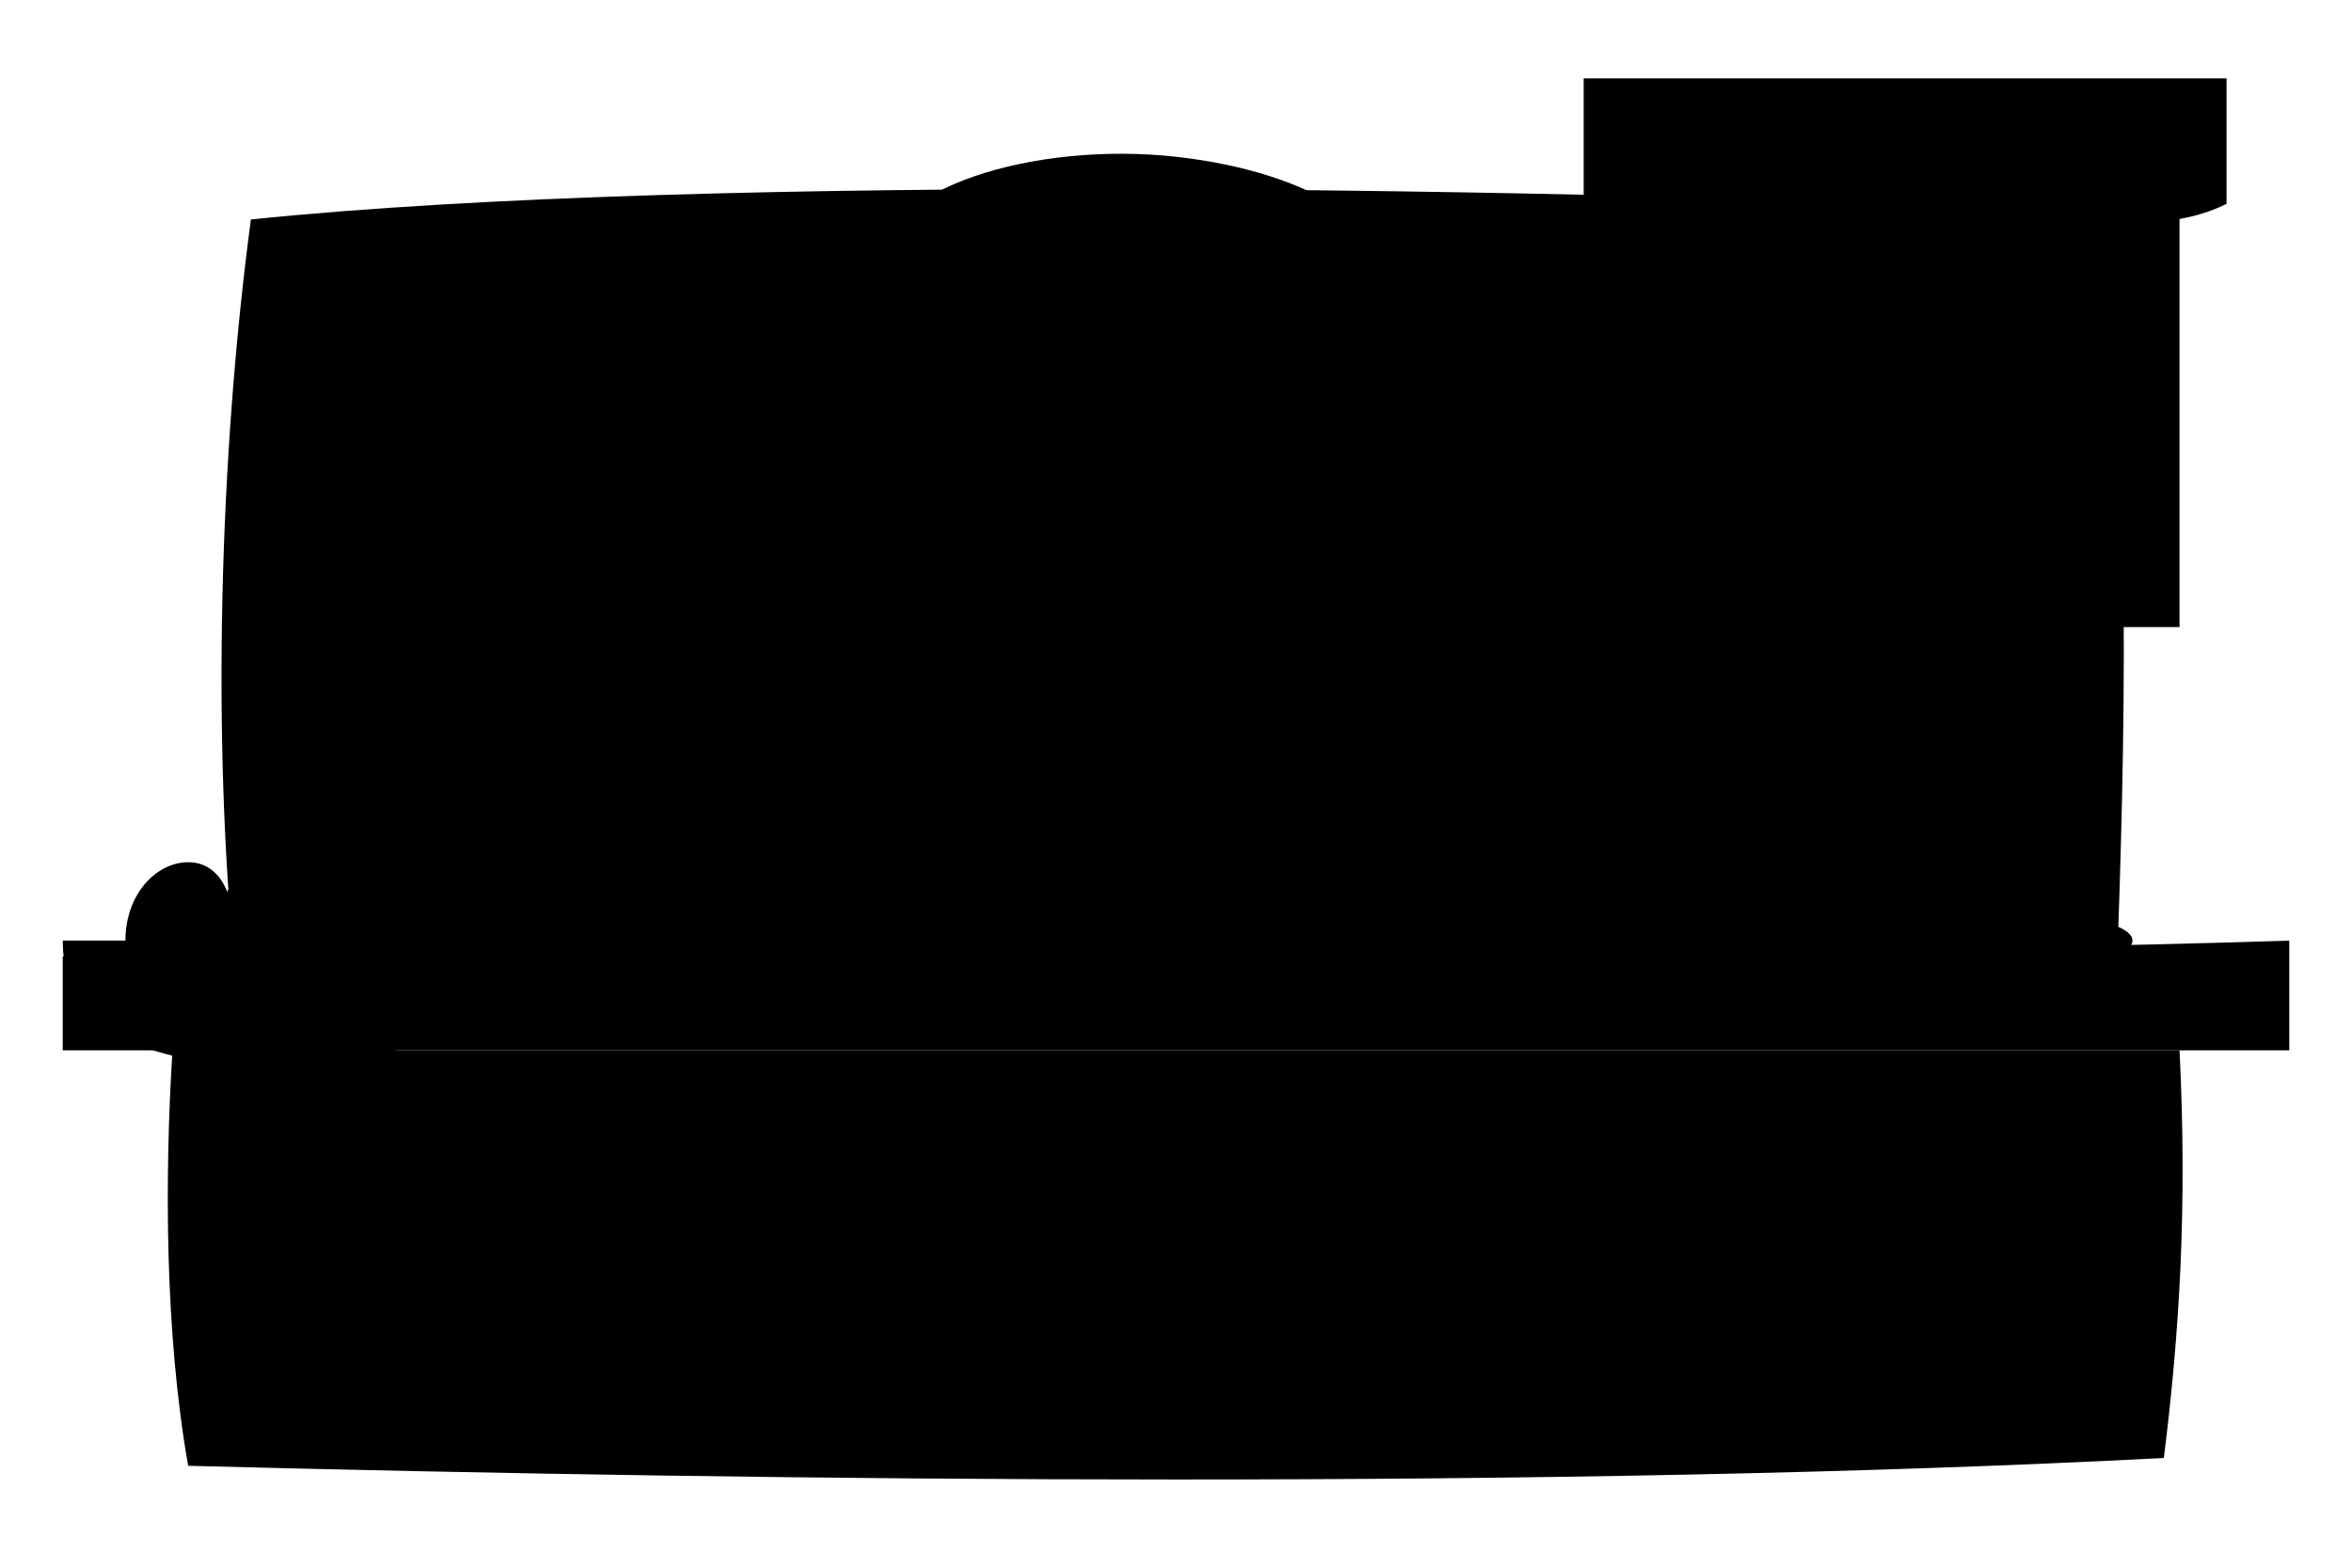
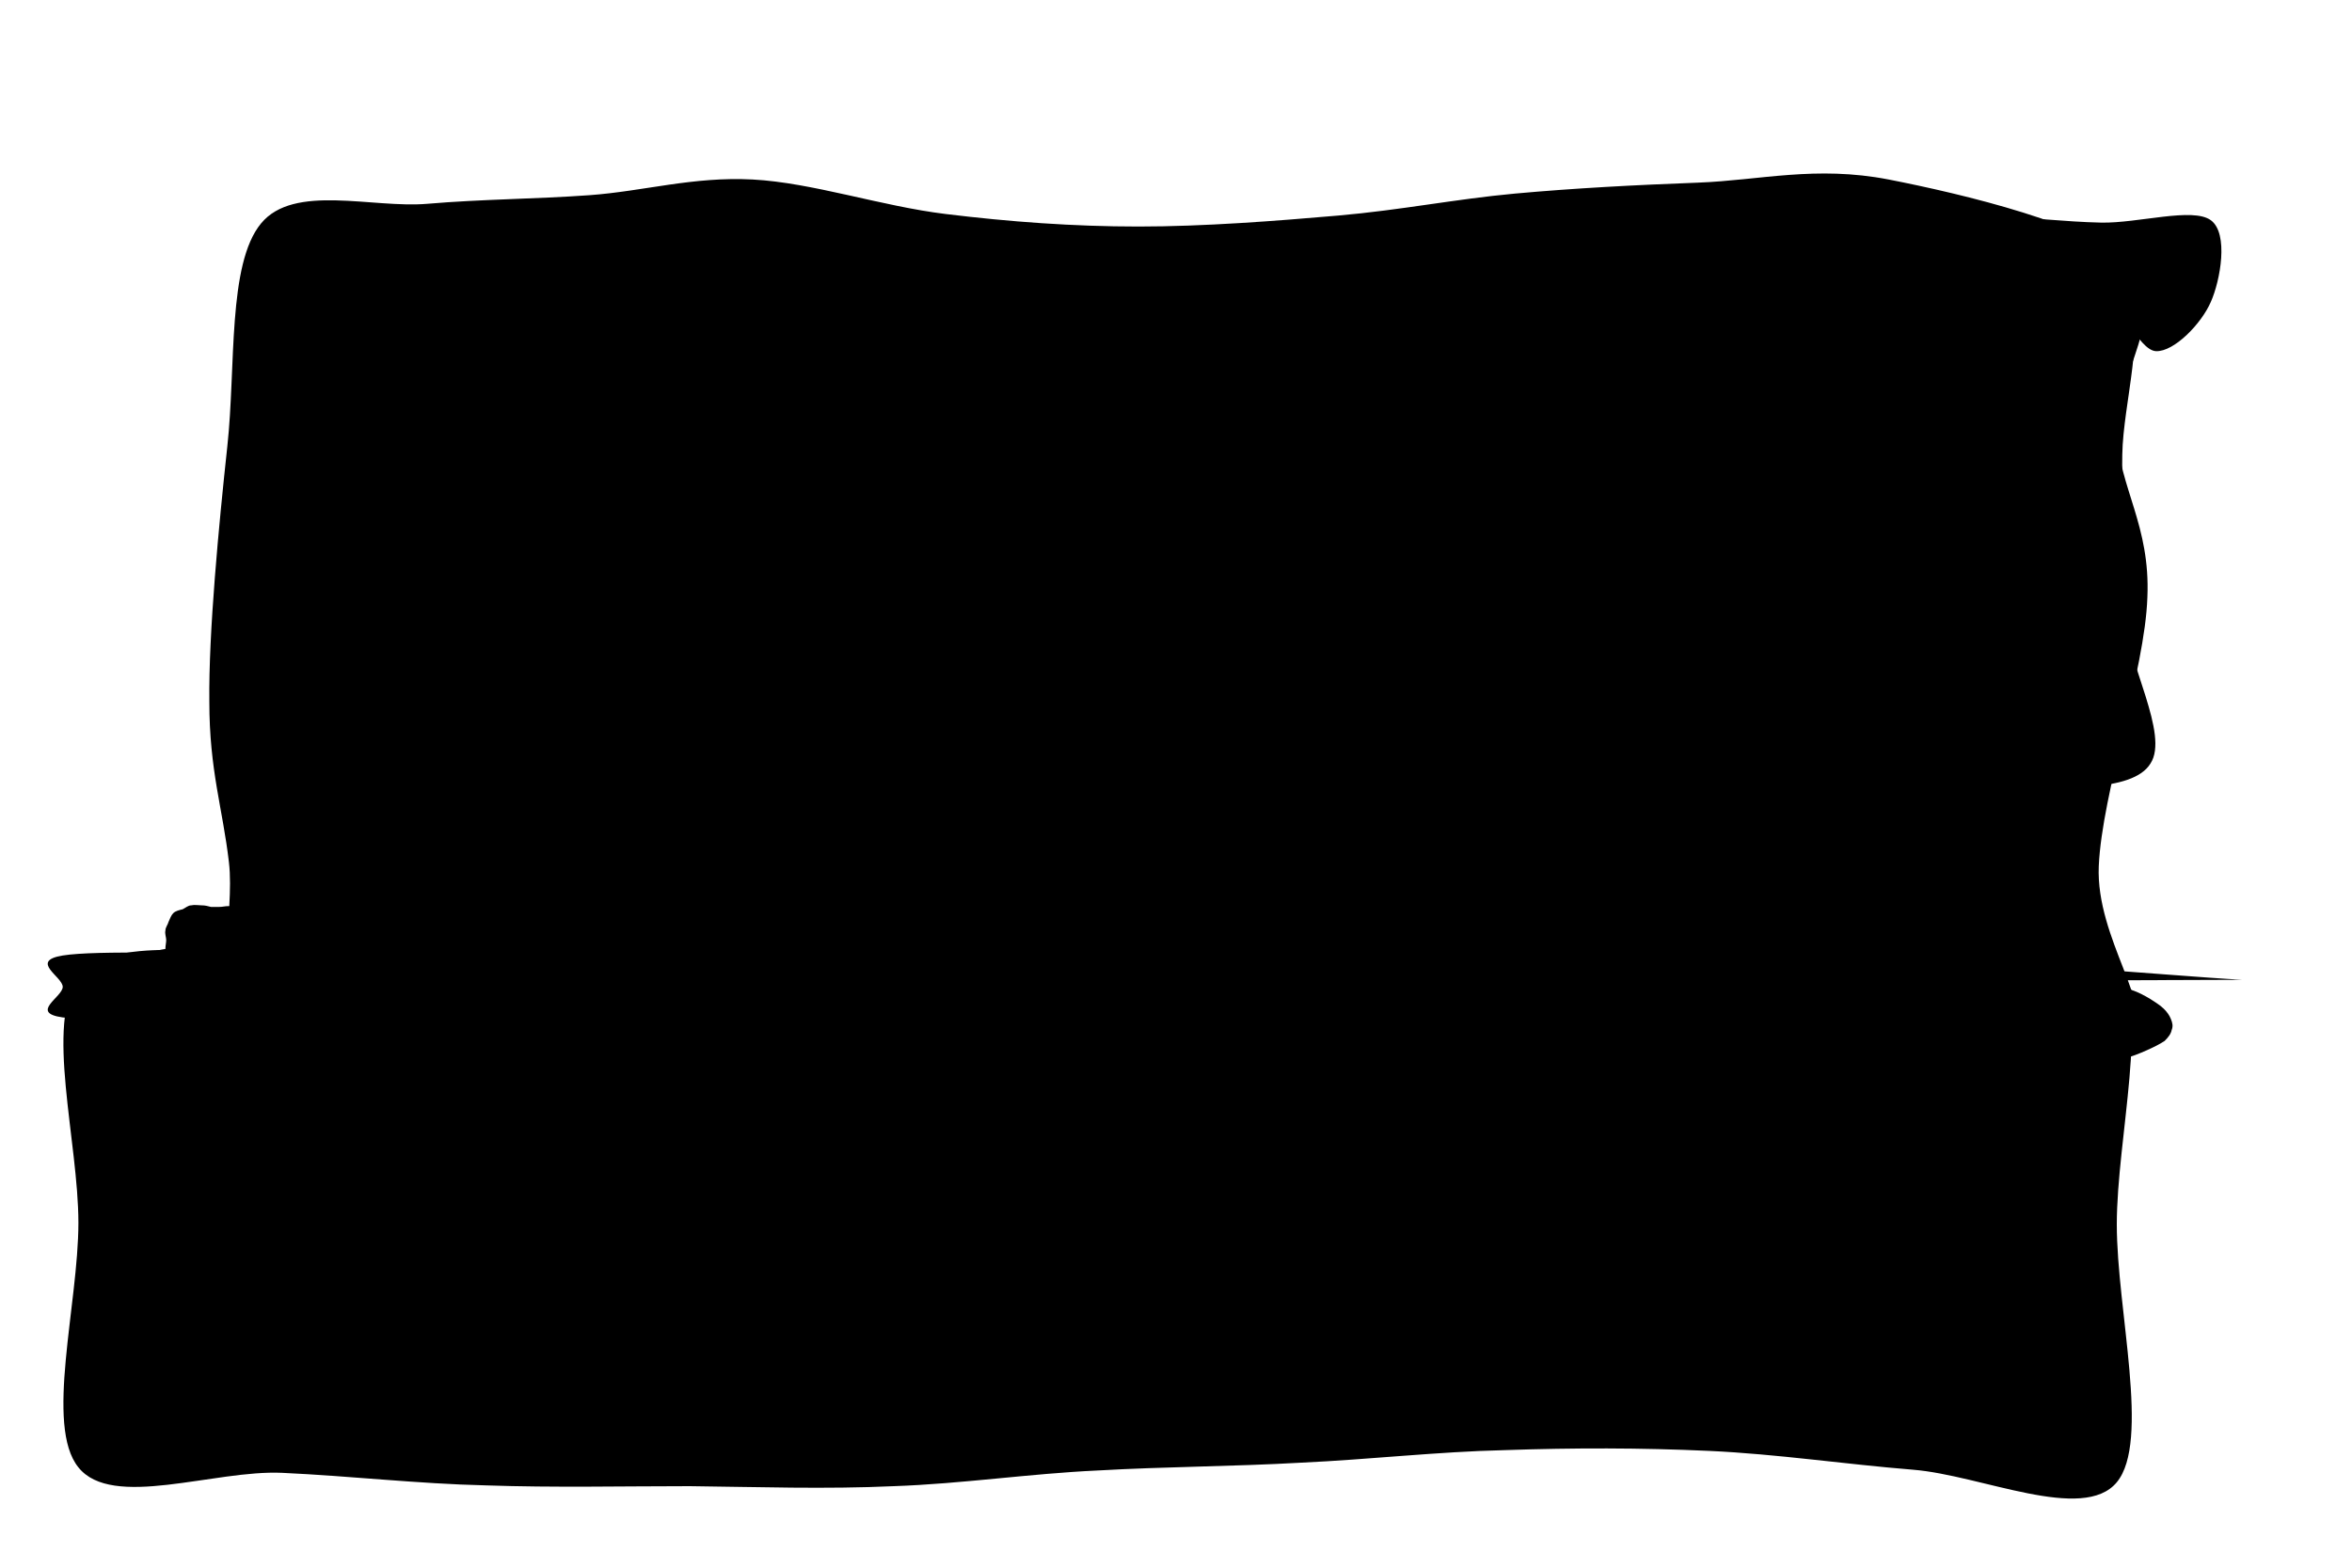
<svg xmlns="http://www.w3.org/2000/svg" viewBox="0 0 300 200">
  <g id="fill">
-     <path d="M32 28 C90 22 200 24 268 27 C272 60 271 96 270 124 L30 124 C27 94 28 58 32 28 Z" data-color="washCool" data-material="felt" />
-     <path d="M208 16 L278 16 L278 80 L208 80 Z" data-color="paper" data-material="cardstock" />
-     <path d="M214 22 L272 22 L272 74 L214 74 Z" data-color="washCool" data-material="cellophane" />
-     <path d="M202 10 L284 10 L284 26 C272 32 258 24 243 30 C228 24 214 32 202 26 Z" data-color="accentWarm" data-material="cotton" data-pattern="gingham" data-pattern-color="paper" />
-     <path d="M8 122 C100 119 200 123 292 120 L292 134 L8 134 Z" data-color="pencil" data-material="cardstock" />
-     <path d="M22 134 L278 134 C279 154 278 170 276 186 C200 190 100 189 24 187 C21 170 21 150 22 134 Z" data-color="washGreen" data-material="felt" />
-     <path d="M112 106 L204 106 L204 122 L112 122 Z" data-color="inkSoft" data-material="felt" />
-     <path d="M120 98 C120 92 180 92 180 98 C180 106 162 110 150 110 C138 110 120 106 120 98 Z" data-color="ink" data-material="felt" />
-     <path d="M178 97 L216 90 L218 96 L180 103 Z" data-color="ink" data-material="felt" />
-     <path d="M142 95 L154 94 L155 99 L143 100 Z" data-color="paper" data-material="felt" />
-     <path d="M112 34 C112 24 132 18 150 20 C168 22 180 30 178 40 C176 48 156 52 142 50 C124 48 112 44 112 34 Z" data-color="washWarm" data-material="felt" />
-     <path d="M134 31 C138 29 144 30 144 34 C142 37 136 37 134 34 Z" data-color="inkSoft" data-material="felt" />
-     <path d="M156 37 C159 35 164 36 163 39 C161 41 157 41 156 39 Z" data-color="inkSoft" data-material="felt" />
-     <path d="M218 120 C218 114 272 114 272 120 C272 126 218 126 218 120 Z" data-color="paper" data-material="cardstock" />
-     <path d="M226 115 C226 111 264 111 264 115 C264 118 226 118 226 115 Z" data-color="washWarm" data-material="felt" />
-     <path d="M228 110 C228 106 262 106 262 110 C262 113 228 113 228 110 Z" data-color="washWarm" data-material="felt" />
-     <path d="M230 105 C230 101 260 101 260 105 C260 108 230 108 230 105 Z" data-color="washWarm" data-material="felt" />
-     <path d="M8 120 L62 120 C62 132 50 136 35 136 C20 136 8 132 8 120 Z" data-color="paper" data-material="cardstock" />
-     <path d="M16 120 C16 114 20 110 24 110 C28 110 30 114 30 120 Z" data-color="accentWarm" data-material="felt" />
-     <path d="M28 120 C28 112 32 108 36 108 C40 108 44 112 44 120 Z" data-color="accentWarm" data-material="felt" />
-     <path d="M42 120 C42 114 46 110 50 110 C54 110 56 114 56 120 Z" data-color="accentWarm" data-material="felt" />
-     <path d="M32 108 L36 102 L40 108 Z" data-color="washGreen" data-material="felt" />
+     <path d="M33.3 28.5 C37.5 23.4 47.5 26.6 54.5 26 C61.5 25.4 68.3 25.4 75.2 24.9 C82.1 24.4 88.4 22.5 96 22.9 C103.6 23.3 112.4 26.3 120.6 27.3 C128.8 28.3 136.9 28.9 145.2 28.9 C153.6 28.9 162.6 28.2 170.7 27.5 C178.7 26.8 185.6 25.4 193.2 24.7 C200.9 24 208.6 23.6 216.6 23.3 C224.5 23 231.6 21.1 240.9 22.9 C250.1 24.7 267.2 28.7 272.1 34 C276.9 39.4 269.7 48.2 270 55.2 C270.3 62.2 274.3 67 273.9 76.2 C273.6 85.5 268.1 101.2 267.7 110.5 C267.3 119.8 275.1 128.8 271.7 131.9 C268.4 135 255.7 128.9 247.6 129 C239.5 129.2 231.4 132.6 223.2 132.7 C215.1 132.9 206.9 130.4 198.8 130.2 C190.6 129.9 182.4 131 174.4 131.3 C166.3 131.5 158.5 131.6 150.5 131.6 C142.5 131.7 134.3 131.5 126.4 131.3 C118.5 131.1 110.7 130.3 102.8 130.3 C94.9 130.4 87.1 131.4 79.2 131.7 C71.3 131.9 63.6 132 55.6 131.8 C47.6 131.6 35.7 134.3 31.3 130.6 C26.9 127 30 116.8 29.2 110 C28.4 103.1 26.7 98.3 26.7 89.5 C26.6 80.7 27.9 67.1 29 56.9 C30.1 46.8 29 33.7 33.3 28.5 Z" data-color="washCool" data-material="felt" />
+     <path d="M205.4 39 C208.1 35.8 216.6 40.8 222 40.8 C227.5 40.8 232.7 39.6 238 39.2 C243.3 38.8 248.5 38.7 254 38.6 C259.5 38.4 268.3 35 271.1 38.3 C273.9 41.5 270.8 51.4 270.7 58 C270.7 64.7 270.2 71.6 270.8 78.1 C271.4 84.7 276.7 93.7 274.3 97.4 C272 101.2 262.4 100.4 256.6 100.5 C250.7 100.5 244.8 97.8 239 97.9 C233.1 98.1 227.4 101.1 221.6 101.4 C215.7 101.8 206.4 103.5 203.9 99.9 C201.4 96.4 206.2 86.7 206.5 80.1 C206.9 73.4 206.1 66.9 206 60 C205.8 53.2 202.7 42.2 205.4 39 Z" data-color="paper" data-material="cardstock" />
+     <path d="M213.3 44.5 C216.3 42 224.9 47.2 230.7 47.2 C236.5 47.1 242.5 44.3 248.3 44 C254.1 43.7 262.5 42.4 265.5 45.3 C268.5 48.1 266.5 55.7 266.5 61 C266.6 66.3 265.6 71.8 265.9 77.1 C266.2 82.4 271.2 90.3 268.4 92.8 C265.6 95.4 255.4 92.4 249 92.3 C242.6 92.2 236.3 91.8 230 92.1 C223.6 92.5 214.1 96.7 210.9 94.3 C207.6 92 210.1 83.3 210.4 77.9 C210.6 72.6 211.9 67.6 212.4 62 C212.9 56.4 210.2 46.9 213.3 44.5 Z" data-color="highlight" data-material="cellophane" />
+     <path d="M198 27.5 C200.3 25.8 207.3 28.3 212 28.3 C216.7 28.4 221.3 27.7 226 27.6 C230.7 27.6 235.3 28 240 28 C244.7 28 249.3 27.6 254 27.6 C258.7 27.7 263.3 28.3 268 28.4 C272.7 28.5 279.7 26.4 282 28.1 C284.3 29.8 283.2 35.8 282 38.5 C280.8 41.3 277.3 44.9 275 44.8 C272.7 44.7 270.3 38.1 268 37.8 C265.7 37.6 263.3 42.9 261 43.1 C258.7 43.3 256.3 38.9 254 39.1 C251.7 39.3 249.3 44.3 247 44.1 C244.7 43.9 242.3 37.9 240 37.8 C237.7 37.6 235.3 43.1 233 43.3 C230.7 43.4 228.3 38.7 226 38.9 C223.7 39.1 221.3 44.3 219 44.2 C216.7 44.2 214.3 38.4 212 38.4 C209.7 38.4 207.3 44 205 44.1 C202.7 44.2 199.2 41.6 198 38.8 C196.8 36 195.7 29.3 198 27.5 Z" data-color="accentWarm" data-material="cotton" data-pattern="gingham" data-pattern-color="paper" />
+     <path d="M10 124.7 C14.3 119 27.3 122.1 36 121.5 C44.7 121 53.3 121.3 62 121.2 C70.7 121.2 79.3 120.9 88 121.1 C96.7 121.3 105.3 121.9 114 122.3 C122.7 122.7 131.3 122.9 140 123.5 C148.7 124.1 157.3 125.4 166 125.9 C174.7 126.4 183.3 126.3 192 126.4 C200.7 126.4 209.3 126.3 218 126.2 C226.7 126 235.3 126 244 125.5 C252.7 125 265.7 118.1 270 123.2 C274.3 128.4 270 145.2 270 156.2 C270 167.2 274.3 183.9 270 189.1 C265.7 194.3 252.7 188.2 244 187.5 C235.3 186.8 226.7 185.5 218 185.1 C209.3 184.7 200.7 184.7 192 185 C183.3 185.2 174.7 186.2 166 186.6 C157.3 187.1 148.7 187.1 140 187.6 C131.3 188 122.7 189.3 114 189.6 C105.3 190 96.7 189.7 88 189.6 C79.3 189.6 70.7 189.8 62 189.5 C53.3 189.3 44.7 188.3 36 187.9 C27.3 187.5 14.3 192.6 10 187.2 C5.7 181.9 10 166.4 10 156 C10 145.6 5.7 130.5 10 124.7 Z" data-color="washGreen" data-material="felt" />
+     <path d="M8 121.9 C12.3 121.2 25.3 121.7 34 121.7 C42.7 121.6 51.3 121.9 60 121.7 C68.7 121.5 77.3 121 86 120.5 C94.7 120 103.3 118.8 112 118.4 C120.7 118.1 129.3 118.5 138 118.4 C146.7 118.3 155.3 117.6 164 117.8 C172.7 118 181.3 119.1 190 119.4 C198.7 119.7 207.3 119.2 216 119.6 C224.7 119.9 233.3 121.1 242 121.5 C250.7 122 263.7 121.6 268 122.3 C272.3 123 268 124.6 268 125.8 C268 126.9 272.3 128.5 268 129.3 C263.7 130 250.7 130 242 130.2 C233.3 130.4 224.7 130.3 216 130.5 C207.3 130.7 198.7 131.3 190 131.4 C181.3 131.5 172.7 131.2 164 131 C155.3 130.8 146.7 130.5 138 130.2 C129.3 129.9 120.7 129.6 112 129.3 C103.3 129.1 94.7 128.9 86 128.7 C77.3 128.6 68.7 128.4 60 128.5 C51.3 128.6 42.7 129 34 129.2 C25.3 129.4 12.3 130.3 8 129.8 C3.7 129.2 8 127.2 8 125.9 C8 124.6 3.7 122.6 8 121.9 Z" data-color="pencil" data-material="cardstock" />
+     <path d="M199.1 124 C199.1 124.4 198.9 124.8 198.7 125.2 C198.5 125.6 198.4 126 198 126.4 C197.5 126.8 196.6 127.2 195.8 127.6 C194.9 128 194 128.4 192.6 128.8 C191.3 129.1 189.6 129.5 187.8 129.8 C186 130.1 184.1 130.5 182 130.8 C179.8 131.1 177.3 131.3 174.8 131.5 C172.2 131.7 169.5 131.8 166.7 131.9 C164 132 161.1 132.1 158.4 132.1 C155.6 132.1 152.7 132.1 150 132.1 C147.3 132 144.6 131.9 142 131.7 C139.5 131.6 137.1 131.4 134.6 131.3 C132.2 131.1 129.7 131 127.4 130.8 C125.1 130.6 122.9 130.4 120.8 130.2 C118.7 130 116.7 129.7 114.7 129.4 C112.8 129.2 110.9 128.9 109 128.6 C107.1 128.3 105 128 103.3 127.7 C101.7 127.3 100.2 126.9 98.9 126.6 C97.7 126.2 96.6 125.7 96 125.3 C95.4 124.9 95.2 124.4 95.2 124 C95.2 123.6 95.6 123.1 96.3 122.7 C97 122.3 98.2 121.9 99.3 121.5 C100.5 121.1 101.7 120.7 103.2 120.3 C104.7 120 106.4 119.6 108.3 119.3 C110.2 119 112.5 118.8 114.6 118.6 C116.7 118.3 118.6 118 120.8 117.8 C123 117.6 125.4 117.4 127.7 117.3 C130 117.1 132.3 116.9 134.7 116.8 C137.1 116.6 139.5 116.4 142.1 116.3 C144.6 116.2 147.3 116 150 116 C152.7 115.9 155.5 116 158.2 116 C161 116 163.8 116.1 166.6 116.1 C169.4 116.2 172.2 116.3 174.8 116.5 C177.4 116.7 179.8 116.9 182 117.2 C184.2 117.5 186.2 117.8 188 118.2 C189.8 118.5 191.6 118.8 193 119.2 C194.3 119.6 195.3 120 196.1 120.4 C197 120.8 197.6 121.2 198.1 121.6 C198.6 122 198.8 122.4 198.9 122.8 C199.1 123.2 199.2 123.6 199.1 124 Z" data-color="inkSoft" data-material="felt" />
+     <path d="M188.1 112.2 C190.1 110.2 196.6 108.8 201.1 108.1 C205.5 107.3 210.4 108.2 214.9 107.6 C219.3 107 224.6 104.2 228 104.3 C231.4 104.4 234.4 106.7 235.4 108.2 C236.3 109.7 236.4 112 233.7 113.4 C231 114.7 224.2 115.6 219.4 116.4 C214.6 117.3 209.7 117.8 204.7 118.4 C199.7 119 192.1 121 189.4 120 C186.6 118.9 186.2 114.1 188.1 112.2 Z" data-color="ink" data-material="felt" />
+     <path d="M193.1 114 C192.9 114.6 192.3 115.3 191.6 115.9 C191 116.5 190.1 117.1 189.2 117.6 C188.2 118.2 187.1 118.7 185.9 119.3 C184.8 119.8 183.7 120.3 182.3 120.8 C181 121.3 179.3 121.7 177.8 122.1 C176.2 122.5 174.6 123 172.9 123.4 C171.3 123.8 169.6 124.2 167.7 124.6 C165.8 124.9 163.6 125.1 161.5 125.3 C159.4 125.6 157.2 125.8 155 126 C152.7 126.2 150.4 126.4 148 126.4 C145.6 126.5 143.2 126.4 140.9 126.3 C138.5 126.2 136.1 126.1 133.9 125.9 C131.6 125.7 129.4 125.4 127.4 125 C125.4 124.7 123.6 124.2 121.9 123.8 C120.2 123.4 118.5 122.9 117 122.4 C115.6 122 114.3 121.4 113.2 120.9 C112 120.4 110.9 119.8 110.1 119.3 C109.2 118.7 108.5 118.1 107.9 117.6 C107.2 117 106.5 116.4 106.1 115.8 C105.6 115.2 105.3 114.6 105.2 114 C105 113.4 105 112.8 105.1 112.1 C105.2 111.5 105.4 110.9 105.8 110.3 C106.2 109.6 106.9 109 107.8 108.4 C108.6 107.8 109.6 107.2 111 106.7 C112.3 106.1 114 105.6 115.7 105.2 C117.4 104.7 119.3 104.3 121.3 104 C123.3 103.6 125.3 103.3 127.5 103 C129.7 102.8 132.1 102.7 134.4 102.6 C136.7 102.4 138.9 102.3 141.2 102.3 C143.5 102.3 145.8 102.3 148 102.4 C150.2 102.4 152.5 102.5 154.6 102.6 C156.8 102.7 159 102.8 161.1 103 C163.2 103.2 165.3 103.4 167.3 103.7 C169.3 103.9 171.4 104.2 173.4 104.5 C175.3 104.8 177.4 105.1 179.2 105.5 C181 105.9 182.6 106.4 184.2 106.8 C185.8 107.3 187.6 107.8 188.8 108.3 C190.1 108.9 190.9 109.5 191.6 110.1 C192.3 110.8 192.8 111.4 193.1 112.1 C193.3 112.7 193.4 113.4 193.1 114 Z" data-color="inkSoft" data-material="felt" />
+     <path d="M187.2 115 C187.2 115.5 186.8 115.9 186.4 116.4 C185.9 116.8 185.3 117.2 184.5 117.7 C183.7 118.1 182.7 118.5 181.6 118.8 C180.5 119.2 179.3 119.6 178.1 119.9 C176.8 120.2 175.4 120.5 174 120.8 C172.6 121.1 171.1 121.4 169.6 121.6 C168 121.9 166.4 122.1 164.7 122.4 C163.1 122.6 161.4 122.8 159.5 122.9 C157.7 123.1 155.8 123.2 153.9 123.3 C152 123.4 150 123.6 148 123.6 C146 123.7 143.9 123.7 141.9 123.6 C139.9 123.6 137.8 123.5 135.8 123.4 C133.8 123.3 131.8 123.1 130 122.9 C128.2 122.7 126.4 122.4 124.9 122.1 C123.4 121.8 122 121.4 120.8 121.1 C119.5 120.7 118.3 120.4 117.3 120 C116.3 119.6 115.6 119.2 114.9 118.8 C114.2 118.4 113.6 118 113 117.5 C112.5 117.1 112.1 116.7 111.8 116.3 C111.5 115.9 111.4 115.4 111.3 115 C111.2 114.6 111.1 114.1 111.3 113.7 C111.4 113.3 111.7 112.8 112.2 112.4 C112.6 112 113.2 111.5 113.9 111.1 C114.6 110.7 115.3 110.2 116.4 109.9 C117.4 109.5 118.9 109.1 120.3 108.8 C121.7 108.5 123.1 108.1 124.8 107.9 C126.5 107.6 128.4 107.4 130.2 107.2 C132.1 107 134 106.8 135.9 106.7 C137.9 106.6 140 106.5 142 106.5 C144 106.5 146 106.6 148 106.7 C150 106.7 151.8 106.8 153.7 106.9 C155.6 107 157.5 107.1 159.3 107.2 C161.2 107.3 162.9 107.5 164.6 107.7 C166.3 107.9 168.1 108.1 169.8 108.3 C171.4 108.5 173.2 108.8 174.6 109 C176.1 109.3 177.4 109.7 178.7 110 C180.1 110.3 181.5 110.7 182.6 111.1 C183.8 111.4 184.7 111.9 185.4 112.3 C186.1 112.7 186.5 113.2 186.8 113.6 C187.2 114.1 187.3 114.5 187.2 115 Z" data-color="ink" data-material="felt" />
+     <path d="M67.6 128 C67.4 128.5 67.1 128.9 66.7 129.4 C66.3 129.8 65.8 130.2 65.2 130.6 C64.7 131 63.9 131.4 63.2 131.8 C62.6 132.2 62.1 132.6 61.4 133 C60.7 133.4 60.1 133.8 59.3 134.2 C58.4 134.6 57.5 134.9 56.4 135.3 C55.4 135.6 54.2 135.9 53 136.2 C51.8 136.5 50.5 136.8 49.1 137 C47.7 137.2 46.2 137.4 44.7 137.5 C43.2 137.6 41.5 137.6 40 137.5 C38.5 137.5 36.9 137.5 35.4 137.3 C33.9 137.2 32.5 136.9 31.2 136.7 C29.9 136.5 28.5 136.3 27.3 136 C26.2 135.7 25.2 135.3 24.1 135 C23.1 134.7 22 134.4 21.1 134.1 C20.2 133.7 19.5 133.3 18.7 133 C17.9 132.6 17.2 132.2 16.4 131.9 C15.6 131.5 14.8 131.1 14.1 130.7 C13.5 130.3 12.8 129.9 12.4 129.4 C11.9 129 11.7 128.5 11.4 128 C11.2 127.5 10.8 127 10.9 126.5 C11 126 11.5 125.5 12 125.1 C12.5 124.6 13.1 124.1 13.8 123.7 C14.6 123.3 15.5 122.9 16.4 122.5 C17.3 122.1 18.3 121.7 19.5 121.4 C20.6 121.1 22.1 120.9 23.4 120.7 C24.8 120.5 26.2 120.3 27.6 120.2 C29 120 30.4 120 31.8 119.9 C33.2 119.8 34.5 119.7 35.9 119.6 C37.2 119.5 38.6 119.5 40 119.4 C41.4 119.4 42.8 119.5 44.2 119.5 C45.6 119.6 47 119.6 48.4 119.7 C49.9 119.7 51.5 119.7 52.9 119.9 C54.3 120 55.7 120.2 57 120.5 C58.3 120.7 59.7 121 60.9 121.3 C62.1 121.6 63.1 122 64 122.4 C64.9 122.8 65.7 123.2 66.3 123.7 C66.8 124.2 67.1 124.7 67.4 125.1 C67.6 125.6 67.7 126.1 67.8 126.6 C67.8 127.1 67.8 127.5 67.6 128 Z" data-color="paper" data-material="cardstock" />
+     <path d="M34.7 122 C34.7 122.3 34.7 122.6 34.7 123 C34.8 123.3 34.9 123.7 34.9 124.1 C34.9 124.5 34.8 124.8 34.8 125.2 C34.7 125.6 34.7 126 34.5 126.4 C34.4 126.8 34.2 127.2 33.9 127.5 C33.6 127.8 33.2 128.1 32.8 128.2 C32.5 128.4 32 128.5 31.6 128.5 C31.1 128.5 30.6 128.4 30.2 128.4 C29.8 128.4 29.5 128.4 29.1 128.4 C28.7 128.4 28.4 128.3 28 128.3 C27.6 128.3 27.3 128.3 26.9 128.3 C26.6 128.3 26.2 128.3 25.8 128.4 C25.4 128.4 24.9 128.4 24.5 128.4 C24.1 128.4 23.6 128.3 23.2 128.1 C22.8 128 22.5 127.7 22.1 127.5 C21.8 127.2 21.5 126.9 21.4 126.5 C21.2 126.1 21.2 125.7 21.1 125.3 C21.1 124.9 21.1 124.5 21.2 124.1 C21.2 123.7 21.3 123.3 21.3 123 C21.3 122.7 21.2 122.3 21.1 122 C21.1 121.7 21.1 121.3 21.1 121 C21.1 120.6 21.2 120.3 21.2 119.9 C21.2 119.6 21 119.1 21.1 118.7 C21.1 118.3 21.4 118 21.5 117.6 C21.7 117.2 21.8 116.8 22.1 116.5 C22.4 116.2 22.9 116.1 23.3 116 C23.7 115.8 24 115.5 24.4 115.5 C24.8 115.4 25.3 115.5 25.7 115.5 C26.2 115.5 26.5 115.6 26.9 115.7 C27.3 115.7 27.6 115.7 28 115.7 C28.4 115.7 28.7 115.6 29.1 115.6 C29.5 115.6 29.8 115.6 30.2 115.6 C30.6 115.6 31 115.6 31.5 115.7 C31.9 115.7 32.3 115.8 32.7 116 C33.1 116.1 33.6 116.3 33.9 116.5 C34.2 116.8 34.3 117.2 34.5 117.6 C34.7 118 34.9 118.3 35 118.7 C35 119.1 34.9 119.5 34.8 119.9 C34.8 120.3 34.7 120.7 34.7 121 C34.7 121.4 34.7 121.7 34.7 122 Z" data-color="accentWarm" data-material="felt" />
+     <path d="M48.7 119 C48.7 119.4 48.7 119.9 48.5 120.3 C48.4 120.7 48 121 47.8 121.4 C47.5 121.7 47.2 122 46.9 122.3 C46.6 122.6 46.4 122.9 46.1 123.1 C45.7 123.4 45.3 123.5 45 123.7 C44.8 124 44.6 124.3 44.3 124.6 C44.1 124.9 43.8 125.2 43.5 125.5 C43.2 125.7 42.9 126 42.5 126.2 C42.1 126.5 41.7 126.7 41.3 126.9 C40.9 127 40.4 127.1 40 127.1 C39.6 127.1 39.1 127 38.7 126.9 C38.2 126.8 37.8 126.7 37.4 126.5 C37 126.3 36.7 125.8 36.5 125.5 C36.2 125.2 35.9 124.9 35.7 124.6 C35.4 124.3 35.2 124 34.9 123.8 C34.6 123.5 34.3 123.3 34 123.1 C33.7 122.8 33.5 122.5 33.2 122.2 C32.9 121.9 32.6 121.7 32.3 121.3 C32 121 31.6 120.7 31.4 120.3 C31.2 119.9 31.2 119.4 31.2 119 C31.2 118.6 31.3 118.1 31.5 117.7 C31.7 117.3 32 117 32.2 116.6 C32.5 116.3 32.7 115.9 33 115.7 C33.3 115.4 33.8 115.2 34.1 115 C34.4 114.8 34.7 114.5 34.9 114.2 C35.2 114 35.4 113.6 35.6 113.4 C35.9 113.1 36.2 112.8 36.5 112.5 C36.8 112.2 37.1 111.8 37.4 111.6 C37.8 111.3 38.2 111.1 38.6 111 C39.1 110.8 39.5 110.8 40 110.8 C40.5 110.8 40.9 110.8 41.4 111 C41.8 111.1 42.2 111.3 42.6 111.5 C43 111.7 43.3 112 43.6 112.4 C43.9 112.7 44 113.2 44.3 113.5 C44.5 113.8 44.8 114 45.1 114.2 C45.4 114.4 45.7 114.7 46 114.9 C46.3 115.2 46.7 115.4 47 115.7 C47.3 116 47.6 116.3 47.9 116.6 C48.2 116.9 48.5 117.3 48.6 117.7 C48.7 118.1 48.7 118.6 48.7 119 Z" data-color="accentWarm" data-material="felt" />
+     <path d="M58.9 122 C59 122.3 59.1 122.7 59.2 123.1 C59.3 123.4 59.3 123.8 59.3 124.2 C59.3 124.6 59.4 125.1 59.3 125.5 C59.2 125.9 59 126.3 58.8 126.6 C58.5 126.9 58.2 127.2 57.8 127.4 C57.4 127.6 57 127.7 56.5 127.8 C56.1 128 55.8 128.1 55.4 128.1 C55 128.2 54.5 128.1 54.1 128.2 C53.8 128.2 53.4 128.2 53.1 128.3 C52.7 128.3 52.4 128.5 52 128.5 C51.6 128.6 51.3 128.5 50.9 128.6 C50.5 128.6 50 128.9 49.6 128.9 C49.2 128.9 48.8 128.7 48.4 128.6 C48 128.5 47.4 128.5 47.1 128.3 C46.8 128.1 46.5 127.6 46.3 127.3 C46.1 127 45.9 126.6 45.7 126.3 C45.6 125.9 45.5 125.5 45.4 125.1 C45.4 124.7 45.5 124.3 45.4 124 C45.4 123.6 45.3 123.3 45.2 123 C45.2 122.7 45.1 122.3 45 122 C45 121.7 44.8 121.3 44.8 120.9 C44.7 120.6 44.7 120.2 44.7 119.8 C44.7 119.4 44.6 118.9 44.7 118.5 C44.8 118.1 45.1 117.8 45.4 117.5 C45.6 117.2 45.9 116.8 46.2 116.6 C46.5 116.4 47 116.2 47.4 116.1 C47.8 116 48.2 115.9 48.7 115.9 C49.1 115.8 49.5 116 49.9 116 C50.3 115.9 50.6 115.8 50.9 115.8 C51.3 115.7 51.6 115.7 52 115.7 C52.4 115.6 52.7 115.5 53.1 115.4 C53.5 115.3 53.9 115.2 54.4 115.2 C54.8 115.2 55.2 115.2 55.7 115.3 C56.1 115.4 56.6 115.4 56.9 115.7 C57.3 115.9 57.5 116.3 57.7 116.7 C57.9 117 58.1 117.4 58.2 117.8 C58.3 118.2 58.3 118.6 58.4 119 C58.4 119.3 58.5 119.7 58.5 120 C58.5 120.4 58.6 120.7 58.6 121 C58.7 121.4 58.8 121.7 58.9 122 Z" data-color="accentWarm" data-material="felt" />
+     <path d="M38 111 C38.3 109.5 42.3 105.8 44 106 C45.7 106.2 48.3 110.5 48 112 C47.7 113.5 43.7 115.2 42 115 C40.3 114.8 37.7 112.5 38 111 Z" data-color="washGreen" data-material="felt" />
+     <path d="M276.9 130 C277.1 130.5 277.2 130.9 277 131.4 C276.9 131.9 276.6 132.3 276.1 132.8 C275.5 133.2 274.7 133.6 273.8 134 C272.9 134.4 271.9 134.8 270.8 135.1 C269.8 135.5 268.7 135.8 267.5 136.1 C266.3 136.4 264.8 136.6 263.4 136.8 C262 137 260.6 137.2 259.1 137.3 C257.7 137.4 256.2 137.5 254.8 137.6 C253.3 137.7 251.9 137.8 250.4 137.9 C249 138 247.5 138.2 246 138.2 C244.5 138.3 242.9 138.3 241.4 138.3 C239.8 138.3 238.3 138.2 236.7 138.1 C235.2 138 233.5 138 231.9 137.8 C230.4 137.7 228.9 137.4 227.5 137.2 C226.2 136.9 224.8 136.7 223.6 136.3 C222.5 136 221.3 135.7 220.4 135.3 C219.6 134.9 219.1 134.4 218.5 134 C217.9 133.5 217.1 133.1 216.9 132.7 C216.6 132.2 216.7 131.8 216.8 131.3 C216.8 130.9 216.9 130.4 217 130 C217.2 129.6 217.4 129.1 217.7 128.7 C218 128.3 218.6 127.9 219.1 127.5 C219.5 127.1 219.8 126.7 220.3 126.3 C220.9 125.9 221.5 125.5 222.3 125.1 C223.1 124.7 224.1 124.4 225.1 124.1 C226 123.7 226.8 123.3 227.9 123 C229.1 122.6 230.4 122.3 231.8 122.1 C233.2 121.9 234.7 121.7 236.3 121.5 C237.8 121.4 239.4 121.2 241 121.1 C242.7 121.1 244.4 121.1 246 121.1 C247.6 121.2 249.3 121.3 250.8 121.4 C252.3 121.6 253.8 121.8 255.2 122 C256.6 122.2 258 122.4 259.3 122.6 C260.5 122.9 261.6 123.2 262.7 123.5 C263.9 123.7 265 124 266.1 124.3 C267.1 124.6 268.1 124.9 269 125.3 C270 125.6 271.1 125.9 271.9 126.3 C272.8 126.6 273.5 127 274.2 127.4 C274.8 127.8 275.5 128.2 276 128.7 C276.4 129.1 276.7 129.5 276.9 130 Z" data-color="paper" data-material="cardstock" />
+     <path d="M268 124 C268.1 124.3 268.3 124.6 268.2 124.9 C268.1 125.2 268 125.6 267.6 125.8 C267.2 126.1 266.5 126.4 265.8 126.6 C265.2 126.9 264.5 127.2 263.6 127.4 C262.7 127.5 261.5 127.7 260.5 127.8 C259.5 127.9 258.6 128.1 257.6 128.2 C256.7 128.3 255.8 128.5 254.9 128.6 C253.9 128.7 252.9 128.7 251.9 128.8 C250.9 128.8 250 128.9 249 129 C248 129 247 129.1 246 129.2 C245 129.2 243.8 129.4 242.7 129.4 C241.6 129.5 240.5 129.4 239.3 129.4 C238.2 129.3 237.1 129.2 236 129.1 C234.9 129.1 233.6 129 232.6 128.8 C231.6 128.7 230.5 128.5 229.8 128.2 C229 128 228.5 127.7 227.9 127.4 C227.4 127.2 226.9 126.9 226.5 126.6 C226.1 126.3 225.8 126 225.7 125.7 C225.7 125.4 226 125.1 226.2 124.8 C226.3 124.5 226.4 124.3 226.5 124 C226.6 123.7 226.6 123.5 226.8 123.2 C226.9 122.9 227.1 122.7 227.4 122.4 C227.7 122.2 228.2 121.9 228.5 121.7 C228.9 121.4 229.2 121.1 229.6 120.9 C230.1 120.6 230.6 120.4 231.2 120.1 C231.8 119.9 232.3 119.6 233.1 119.4 C233.9 119.1 234.9 119 235.9 118.8 C236.8 118.6 237.9 118.5 239 118.4 C240.1 118.3 241.3 118.2 242.5 118.2 C243.6 118.1 244.9 118.2 246 118.3 C247.1 118.3 248.3 118.4 249.3 118.5 C250.4 118.6 251.4 118.8 252.3 118.9 C253.2 119.1 254.1 119.3 254.9 119.4 C255.7 119.6 256.5 119.7 257.3 119.9 C258.1 120.1 258.9 120.2 259.7 120.4 C260.5 120.6 261.4 120.7 262.1 120.9 C262.8 121.1 263.4 121.4 264.1 121.6 C264.8 121.8 265.6 122 266.2 122.3 C266.8 122.5 267.3 122.8 267.6 123.1 C267.9 123.4 267.9 123.7 268 124 Z" data-color="washWarm" data-material="felt" />
+     <path d="M265.8 117 C266 117.3 266.3 117.6 266.3 117.9 C266.4 118.2 266.3 118.5 266.1 118.8 C265.9 119.1 265.5 119.4 265.1 119.7 C264.7 120 264.2 120.3 263.6 120.5 C262.9 120.8 261.9 121 261 121.1 C260.1 121.3 259.1 121.5 258.1 121.6 C257.1 121.7 256.1 121.8 255.1 121.9 C254.1 122 252.9 121.9 251.9 122 C250.8 122 249.9 122.1 248.9 122.1 C248 122.1 247 122 246 122 C245 122 244 122.1 243.1 122.1 C242.1 122.1 241.2 122 240.2 121.9 C239.2 121.9 238.2 121.8 237.2 121.8 C236.2 121.7 235.1 121.6 234.1 121.5 C233.1 121.4 232 121.3 231.1 121.1 C230.2 120.9 229.5 120.7 228.8 120.4 C228.1 120.2 227.4 120 226.9 119.7 C226.3 119.4 225.9 119.1 225.6 118.8 C225.4 118.5 225.3 118.2 225.3 117.9 C225.4 117.6 225.6 117.3 225.9 117 C226.2 116.7 226.7 116.4 227 116.2 C227.4 115.9 227.6 115.6 228.1 115.4 C228.5 115.2 229.1 114.9 229.6 114.7 C230.2 114.5 230.8 114.3 231.3 114.1 C231.8 113.8 232.1 113.6 232.6 113.3 C233.1 113.1 233.8 112.9 234.5 112.7 C235.2 112.4 236 112.2 236.8 112 C237.7 111.9 238.7 111.8 239.7 111.6 C240.6 111.5 241.6 111.3 242.7 111.2 C243.7 111.1 244.9 111.1 246 111.1 C247.1 111 248.3 111.1 249.4 111.1 C250.5 111.2 251.6 111.3 252.6 111.4 C253.5 111.6 254.4 111.8 255.2 112 C256 112.2 256.8 112.4 257.5 112.7 C258.2 112.9 258.8 113.1 259.4 113.3 C260 113.5 260.6 113.7 261.2 114 C261.7 114.2 262.2 114.4 262.6 114.7 C263.1 114.9 263.5 115.2 263.9 115.4 C264.3 115.7 264.7 115.9 265.1 116.2 C265.4 116.4 265.6 116.7 265.8 117 Z" data-color="washWarm" data-material="felt" />
+     <path d="M266 110 C265.8 110.3 265.4 110.6 265.1 110.9 C264.8 111.2 264.7 111.5 264.2 111.7 C263.7 112 262.7 112.1 262 112.4 C261.4 112.6 260.9 112.8 260.3 113 C259.7 113.2 259 113.4 258.3 113.6 C257.7 113.8 257.2 114 256.5 114.2 C255.8 114.4 255 114.5 254.2 114.7 C253.5 114.8 252.6 115 251.8 115.1 C250.9 115.3 250 115.5 249 115.6 C248.1 115.7 247 115.7 246 115.7 C245 115.8 243.9 115.8 242.8 115.8 C241.7 115.8 240.7 115.8 239.7 115.7 C238.6 115.6 237.6 115.4 236.7 115.3 C235.9 115.1 235.2 114.8 234.5 114.6 C233.8 114.4 233.1 114.1 232.5 113.9 C232 113.6 231.7 113.3 231.3 113.1 C230.9 112.8 230.6 112.6 230.2 112.3 C229.9 112.1 229.4 111.8 229.2 111.6 C228.9 111.3 228.7 111.1 228.6 110.8 C228.4 110.5 228.4 110.3 228.2 110 C228 109.7 227.7 109.4 227.7 109.2 C227.6 108.9 227.7 108.6 227.8 108.3 C228 108 228.3 107.7 228.6 107.4 C228.8 107.1 228.9 106.8 229.4 106.5 C229.8 106.2 230.7 106 231.5 105.8 C232.3 105.6 233.2 105.4 234.1 105.2 C235 105.1 235.9 104.9 236.9 104.8 C237.9 104.7 238.9 104.6 239.9 104.6 C241 104.6 242 104.6 243.1 104.6 C244.1 104.6 245.1 104.7 246 104.7 C246.9 104.8 247.8 105 248.7 105 C249.6 105.1 250.5 105.1 251.4 105.2 C252.3 105.2 253.1 105.3 254 105.4 C254.9 105.5 255.9 105.6 256.8 105.7 C257.7 105.8 258.6 106 259.4 106.1 C260.2 106.3 261 106.5 261.7 106.7 C262.4 106.9 263.1 107.1 263.7 107.4 C264.3 107.6 264.8 107.9 265.2 108.2 C265.7 108.5 266.3 108.8 266.4 109.1 C266.5 109.4 266.2 109.7 266 110 Z" data-color="washWarm" data-material="felt" />
  </g>
  <g id="line">
-     <path d="M12 128 L288 128" data-color="ink" data-w="0.8" data-stitch="running" />
-     <path d="M243 16 L243 80 M208 48 L278 48" data-color="paper" data-w="0.9" />
-     <path d="M160 92 C178 80 182 62 170 54" data-color="ink" data-w="0.7" data-stitch="running" />
+     <path d="M16 126 C28.3 125.5 66 123.2 90 123 C114 122.8 136.7 125.2 160 125 C183.3 124.8 209 122 230 122 C251 122 276.7 124.5 286 125" data-color="ink" data-w="0.8" data-stitch="running" />
+     <path d="M158 90 C160.3 88 169 82.3 172 78 C175 73.7 176.7 68 176 64 C175.3 60 169.3 55.7 168 54" data-color="ink" data-w="0.7" data-stitch="running" />
  </g>
  <g id="cast">
-     <path data-character="avatar" data-pose="stand" data-scale="90" data-flip="0" d="M92 186" />
-     <path data-character="companion" data-pose="sit" data-scale="46" data-flip="1" d="M278 192" />
+     <path data-character="girl" data-pose="stand" data-scale="90" data-flip="0" d="M92 186" />
+     <path data-character="biscuit" data-pose="sit" data-scale="46" data-flip="1" d="M278 192" />
+     <path data-character="pancake" data-pose="golden" data-scale="36" data-flip="0" d="M146 58" />
  </g>
  <g id="anchors">
    <path data-anchor="pancake" d="M146 36" />
-     <path data-anchor="pan" d="M150 102" />
+     <path data-anchor="pan" d="M150 114" />
    <path data-anchor="steam" d="M150 88" />
-     <path data-anchor="strawberries" d="M36 112" />
+     <path data-anchor="strawberries" d="M38 108" />
  </g>
</svg>
